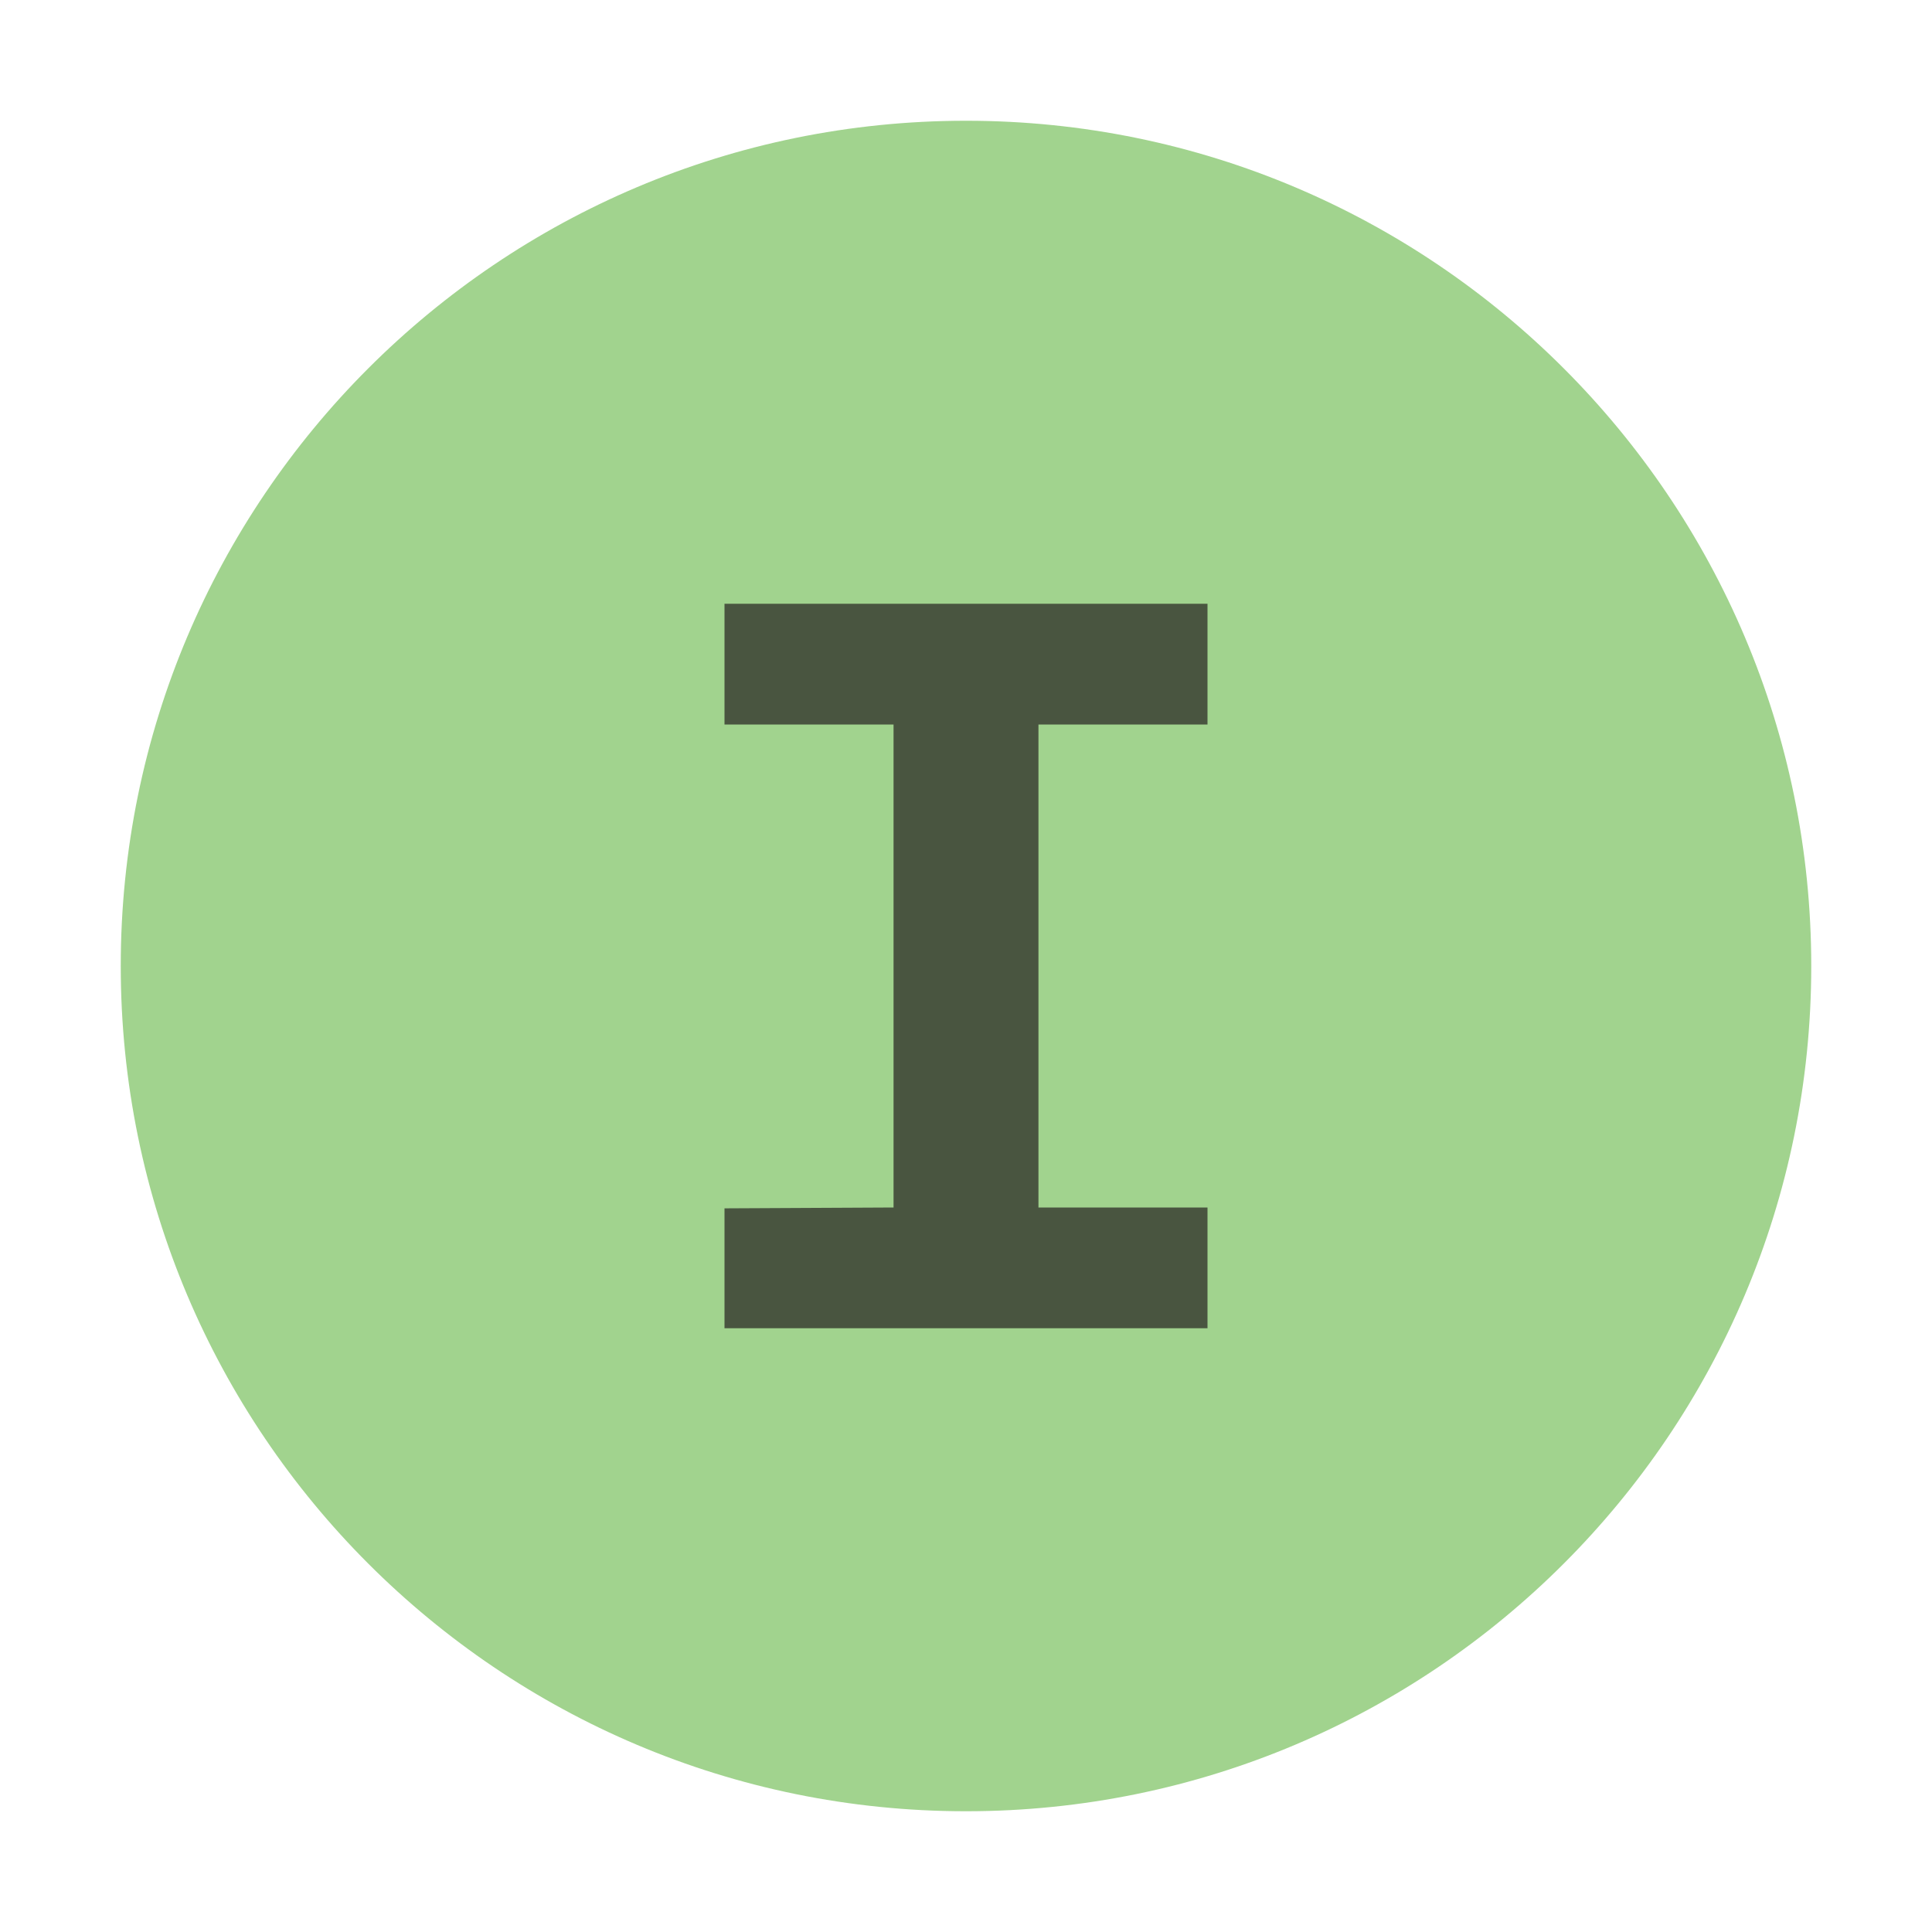
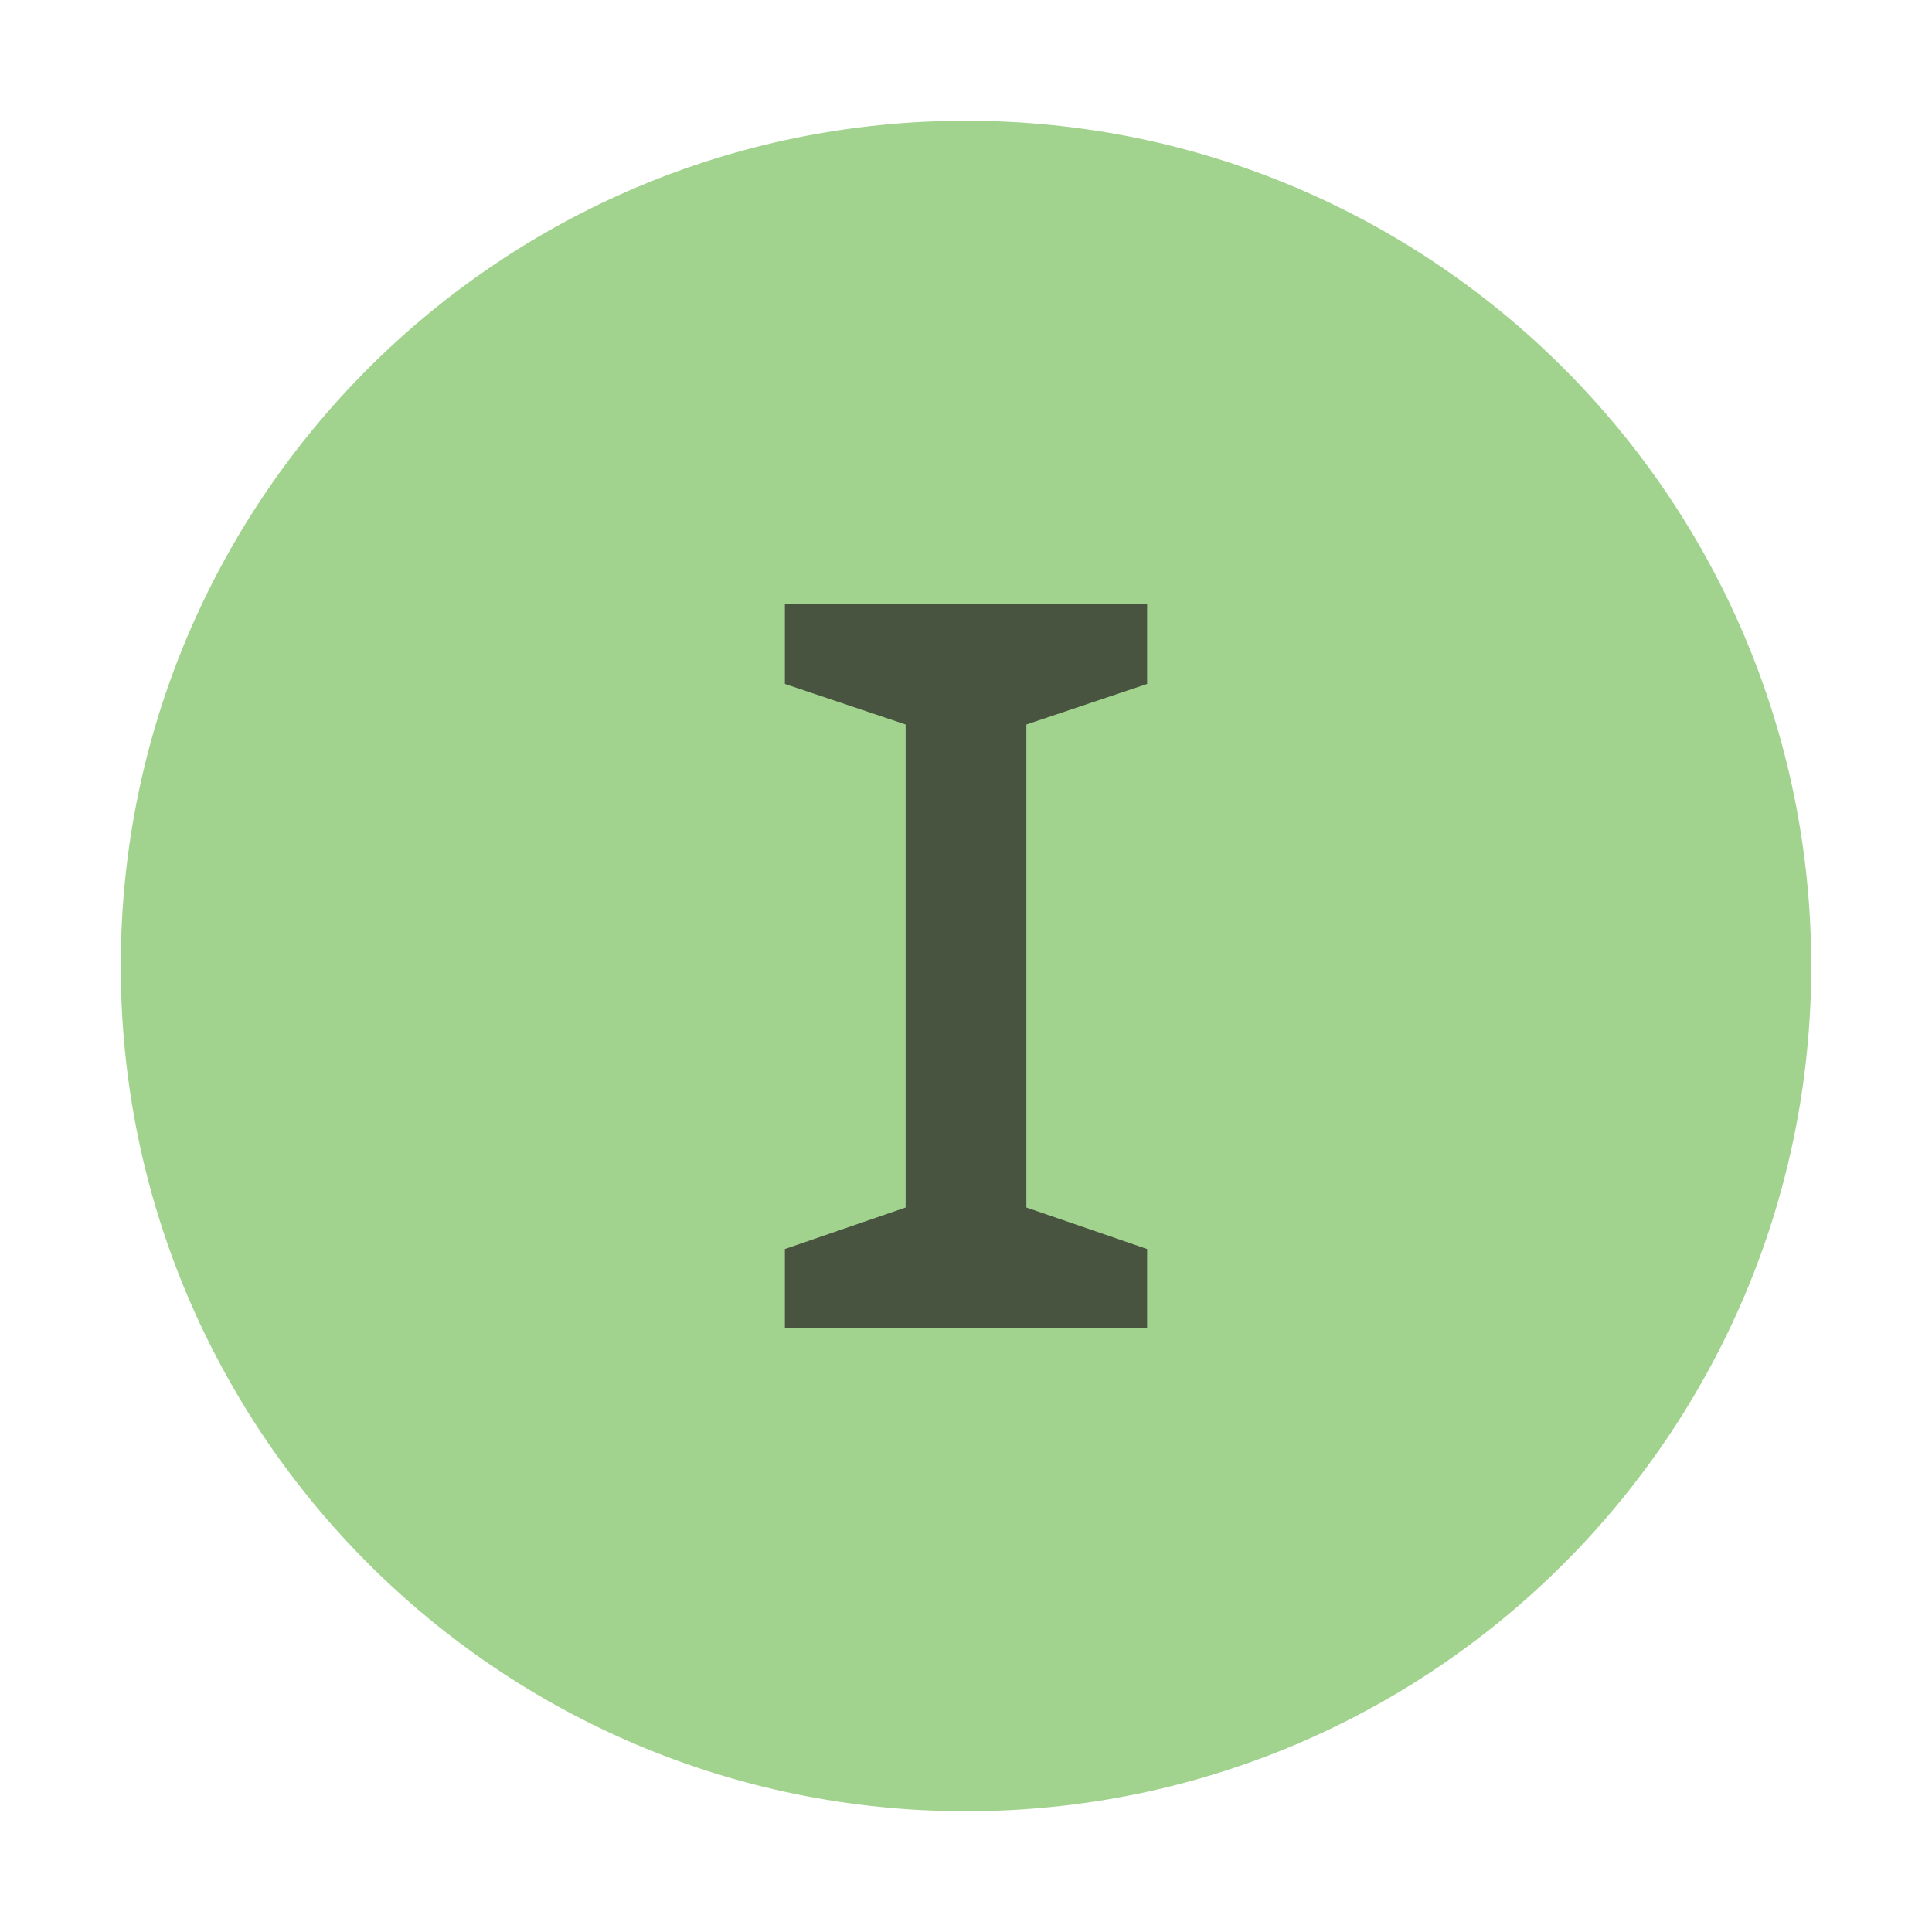
<svg xmlns="http://www.w3.org/2000/svg" width="16" height="16" viewBox="0 0 16 16">
  <g fill="none" fill-rule="evenodd">
    <path fill="#62B543" fill-opacity=".6" d="M15,8 C15,11.866 11.866,15 8,15 C4.134,15 1,11.866 1,8 C1,4.134 4.134,1 8,1 C11.866,1 15,4.134 15,8" />
-     <polygon fill="#231F20" fill-rule="nonzero" points="8.6 10 8.6 6 10 6 10 5 6 5 6 6 7.4 6 7.4 10 6 10.007 6 11 10 11 10 10" opacity=".7" />
+     <polygon fill="#231F20" fill-opacity=".7" points="8.5 10 8.5 6 9.5 5.664 9.5 5 6.5 5 6.5 5.664 7.5 6 7.5 10 6.5 10.344 6.5 11 9.5 11 9.5 10.344" />
  </g>
</svg>
